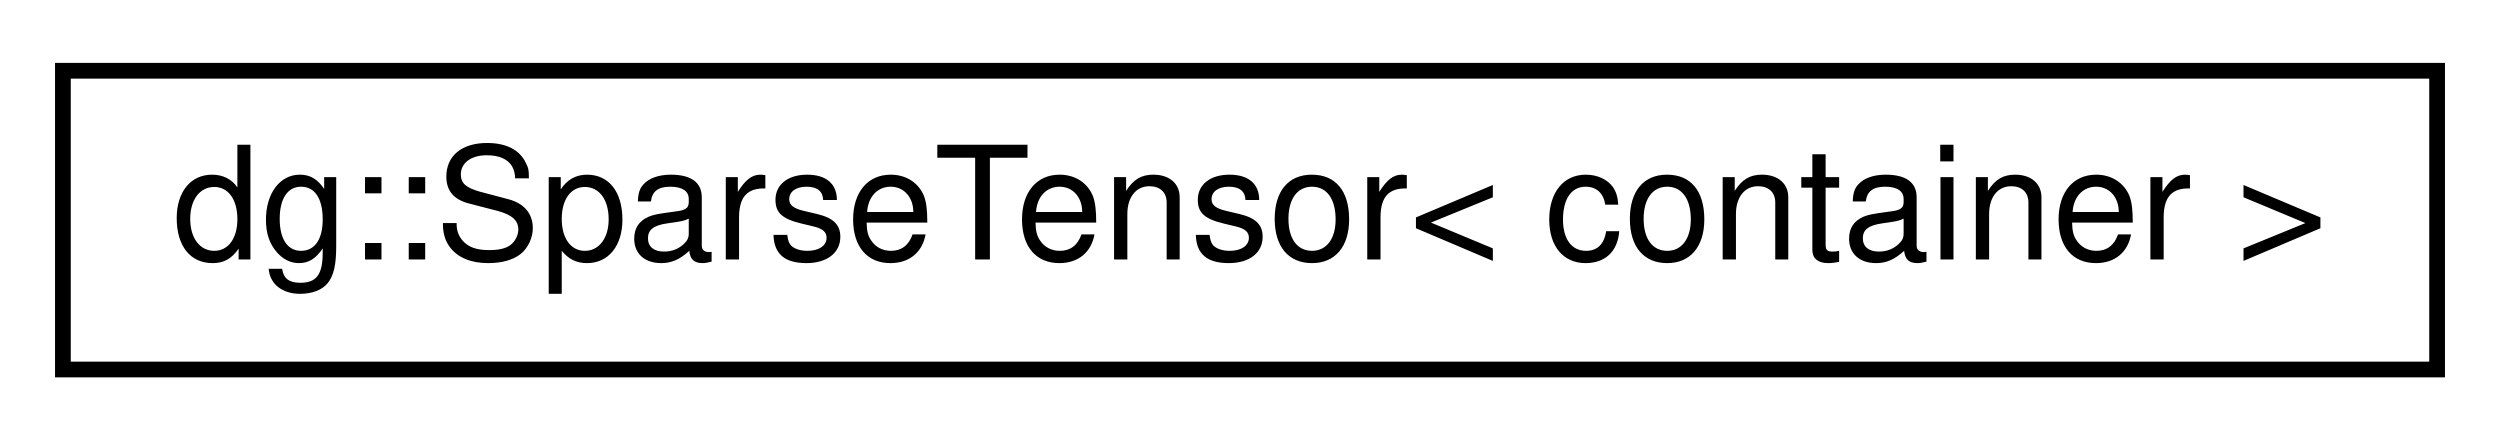
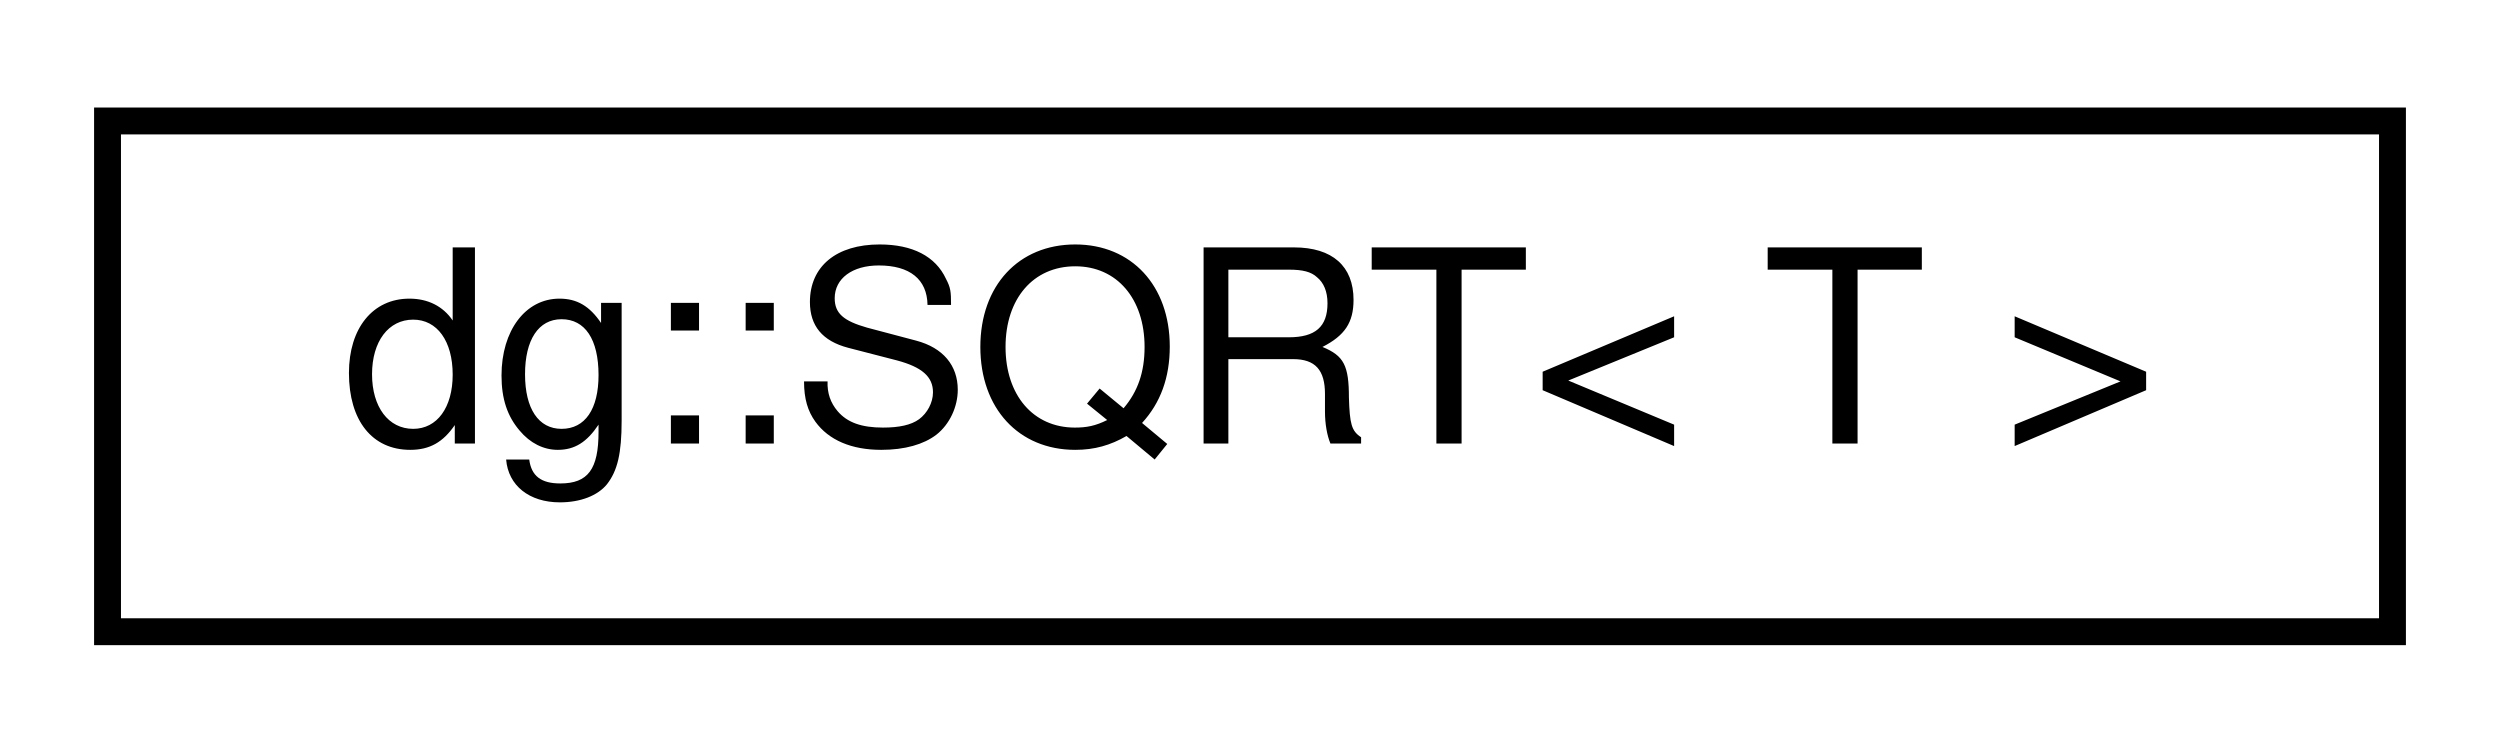
- <svg xmlns="http://www.w3.org/2000/svg" xmlns:xlink="http://www.w3.org/1999/xlink" width="159pt" height="28pt" viewBox="0.00 0.00 159.00 28.00">
+ <svg xmlns="http://www.w3.org/2000/svg" xmlns:xlink="http://www.w3.org/1999/xlink" width="93pt" height="28pt" viewBox="0.00 0.00 93.00 28.00">
  <g id="graph0" class="graph" transform="scale(1 1) rotate(0) translate(4 24)">
    <g id="node1" class="node">
      <g id="a_node1">
-         <a xlink:href="structdg_1_1_sparse_tensor.html" target="_top" xlink:title="Class for 2x2 and 3x3 matrices sharing elements.">
-           <polygon fill="none" stroke="black" points="0,-0.5 0,-19.5 151,-19.5 151,-0.5 0,-0.5" />
-           <text text-anchor="middle" x="75.5" y="-7.5" font-family="Helvetica,sans-Serif" font-size="10.00">dg::SparseTensor&lt; container &gt;</text>
+         <a xlink:href="structdg_1_1_s_q_r_t.html" target="_top" xlink:title=" ">
+           <polygon fill="none" stroke="black" points="0,-0.5 0,-19.5 85,-19.5 85,-0.5 0,-0.5" />
+           <text text-anchor="middle" x="42.5" y="-7.5" font-family="Helvetica,sans-Serif" font-size="10.00">dg::SQRT&lt; T &gt;</text>
        </a>
      </g>
    </g>
  </g>
</svg>
